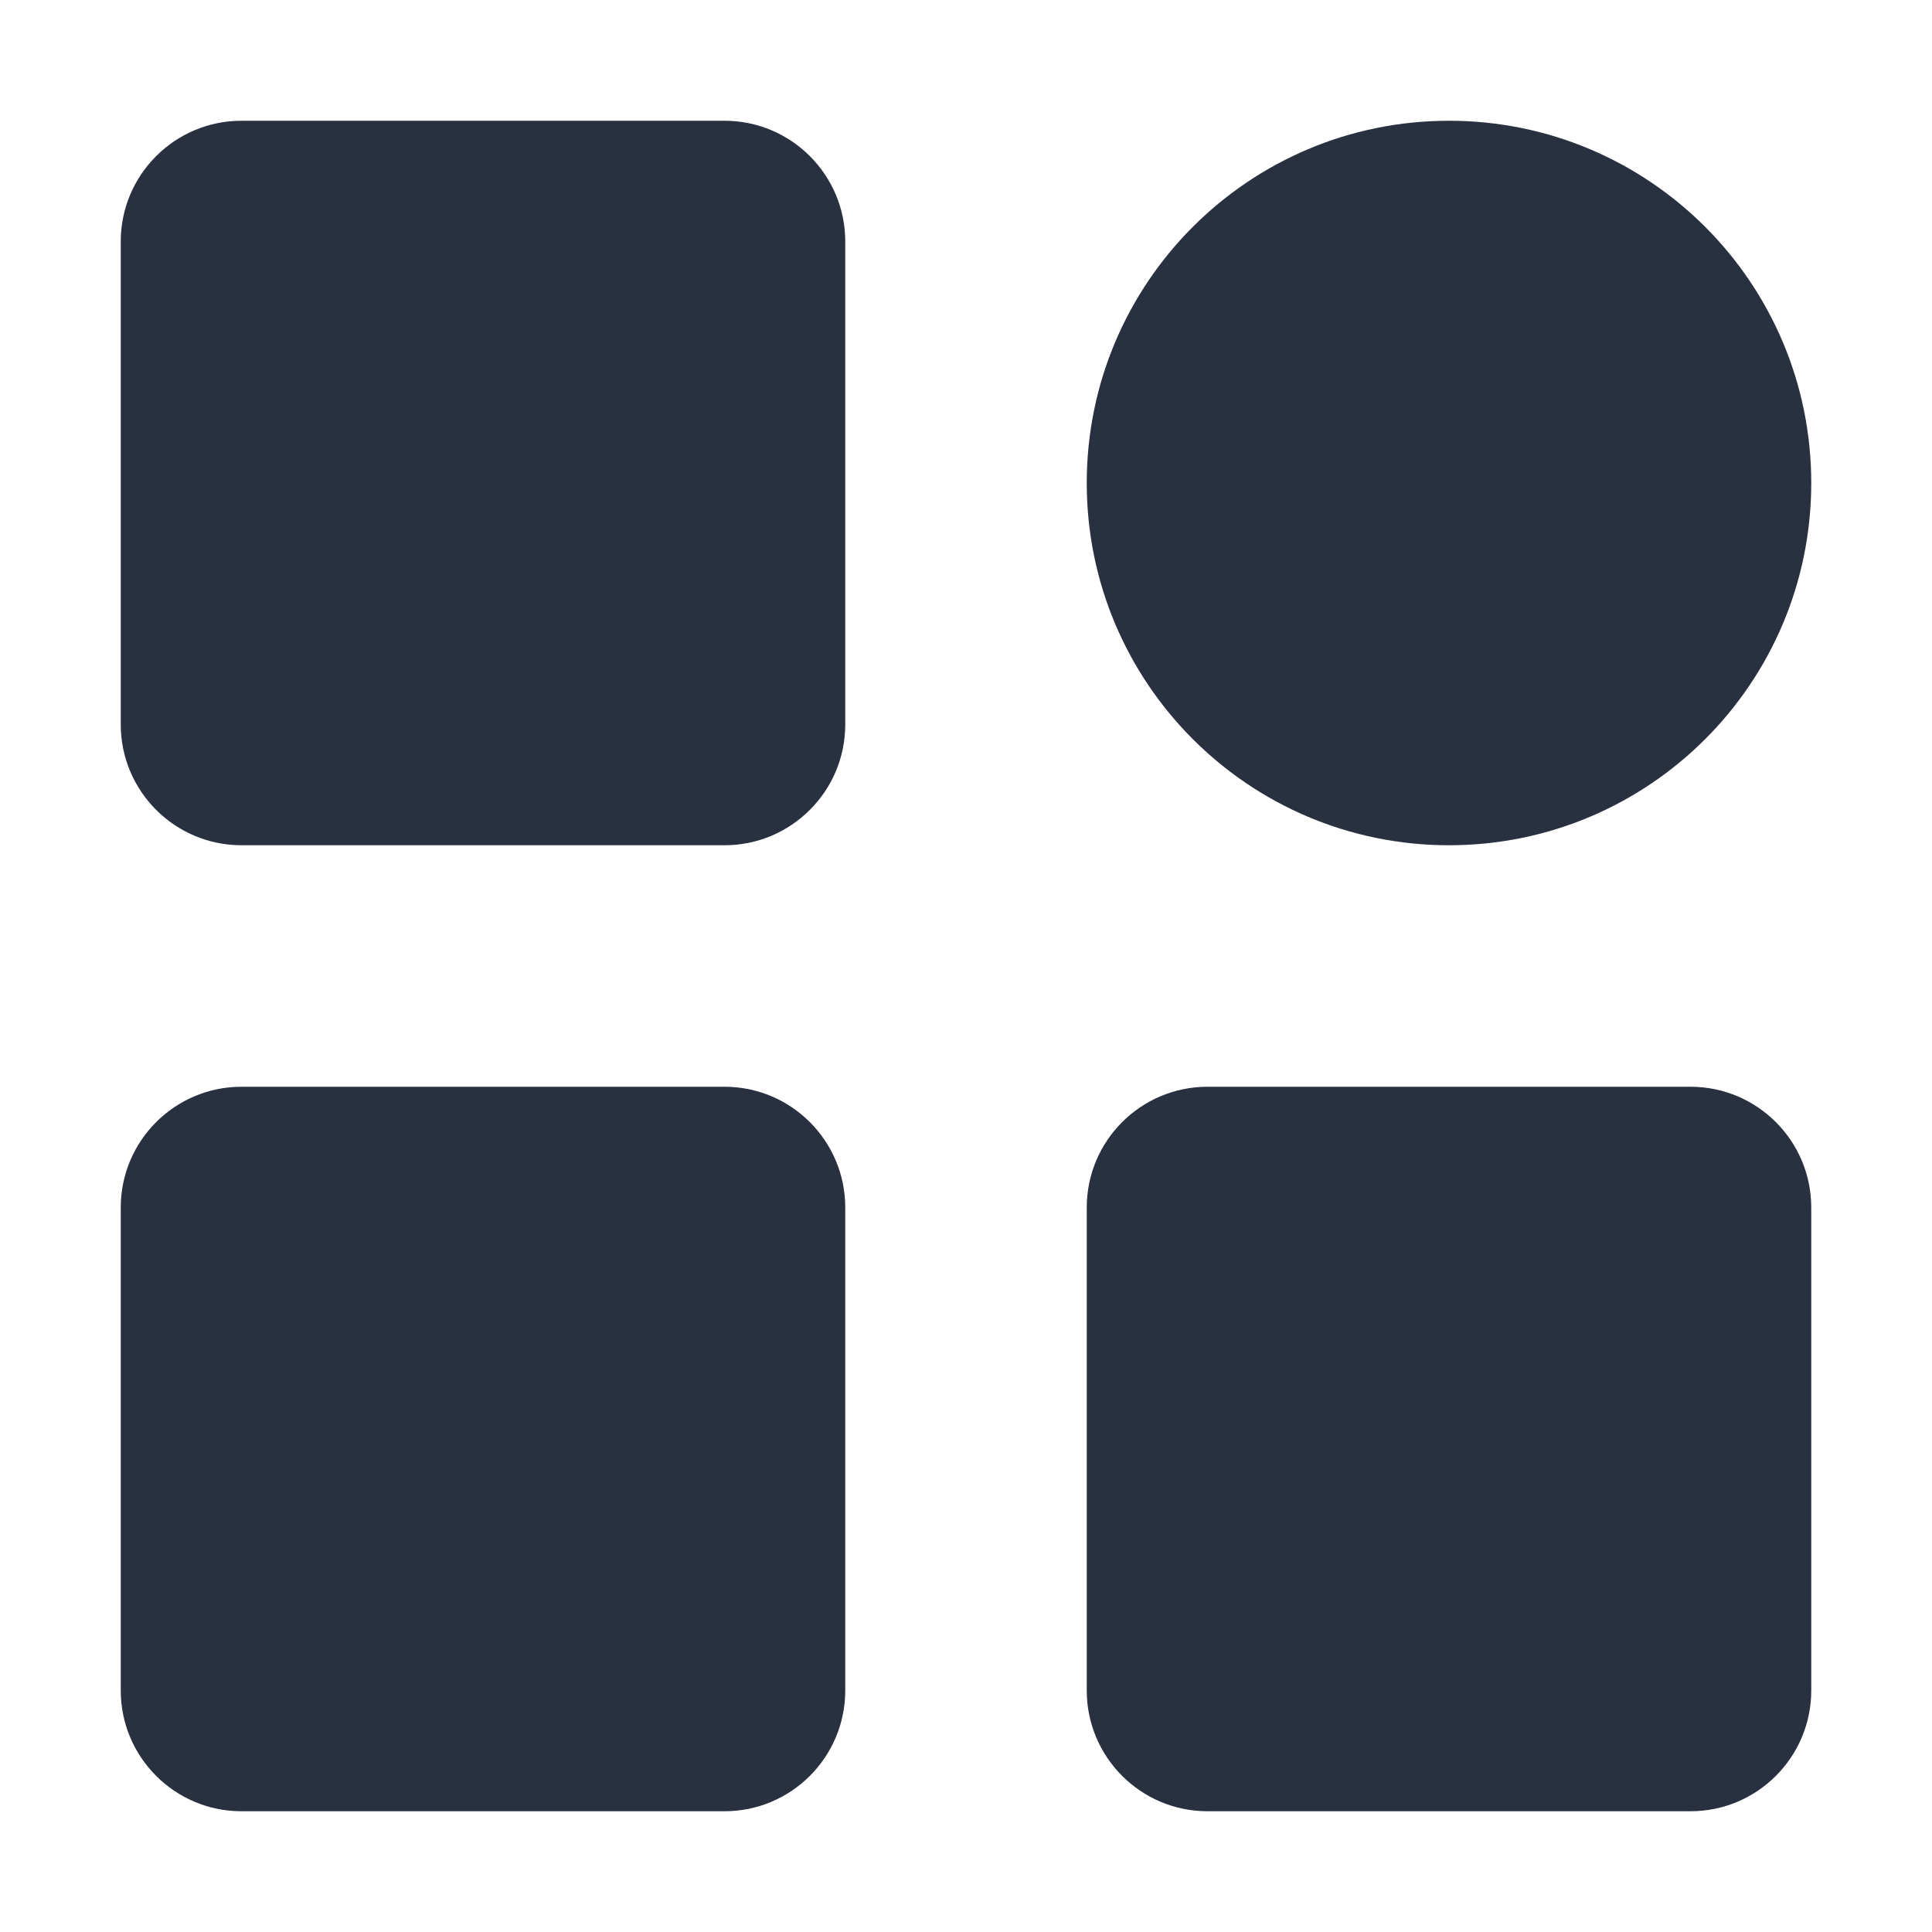
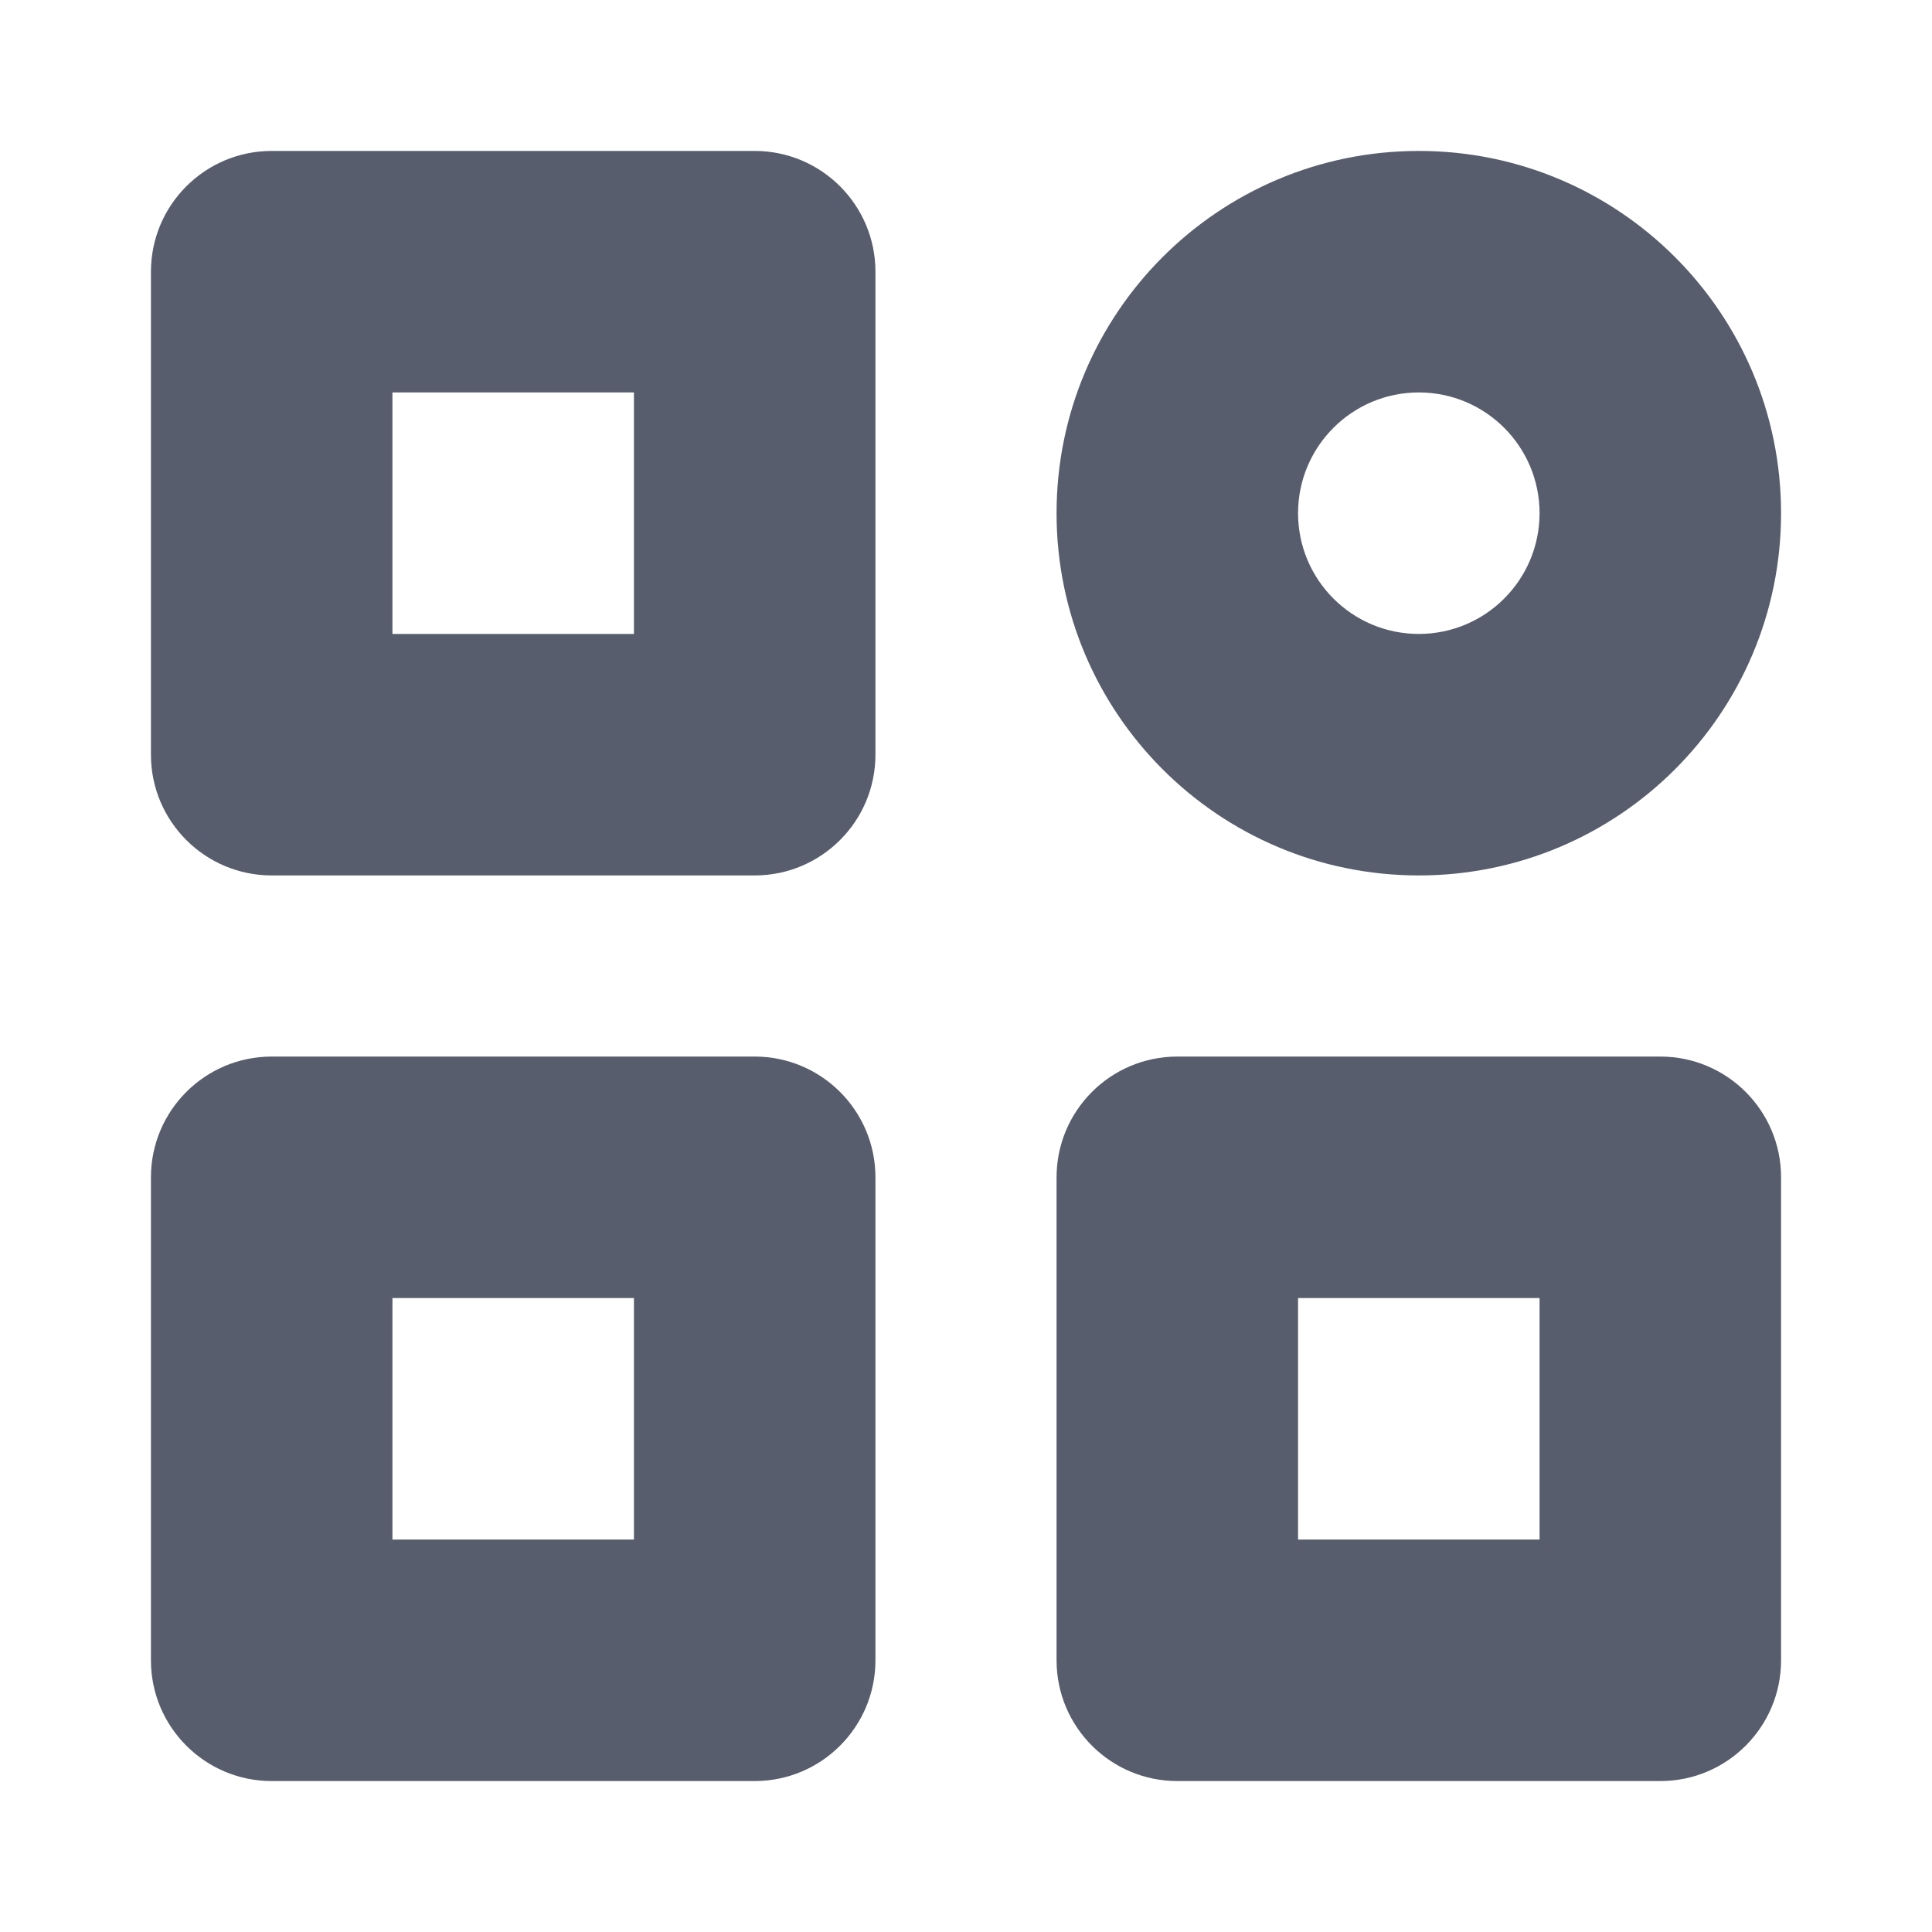
<svg xmlns="http://www.w3.org/2000/svg" width="16px" height="16px" viewBox="0 0 16 16" version="1.1">
  <g id="操作/module" stroke="none" stroke-width="1" fill="none" fill-rule="evenodd">
-     <path d="M2,1 L6,1 C6.552,1 7,1.448 7,2 L7,6 C7,6.552 6.552,7 6,7 L2,7 C1.448,7 1,6.552 1,6 L1,2 C1,1.448 1.448,1 2,1 Z M2,9 L6,9 C6.552,9 7,9.448 7,10 L7,14 C7,14.552 6.552,15 6,15 L2,15 C1.448,15 1,14.552 1,14 L1,10 C1,9.448 1.448,9 2,9 Z M12,1 C13.657,1 15,2.343 15,4 C15,5.657 13.657,7 12,7 C10.343,7 9,5.657 9,4 C9,2.343 10.343,1 12,1 Z M10,9 L14,9 C14.552,9 15,9.448 15,10 L15,14 C15,14.552 14.552,15 14,15 L10,15 C9.448,15 9,14.552 9,14 L9,10 C9,9.448 9.448,9 10,9 Z" id="形状" fill="#293040" />
+     <path d="M6.25,8.75 C6.802,8.75 7.25,9.198 7.25,9.75 L7.25,13.75 C7.25,14.302 6.802,14.75 6.25,14.75 L2.25,14.75 C1.698,14.75 1.25,14.302 1.25,13.75 L1.25,9.75 C1.25,9.198 1.698,8.75 2.25,8.75 L6.25,8.75 Z M13.75,8.75 C14.302,8.75 14.75,9.198 14.75,9.75 L14.75,13.75 C14.75,14.302 14.302,14.75 13.75,14.75 L9.75,14.75 C9.198,14.75 8.75,14.302 8.75,13.75 L8.75,9.75 C8.75,9.198 9.198,8.75 9.75,8.75 L13.75,8.75 Z M5.25,10.75 L3.25,10.75 L3.25,12.75 L5.25,12.75 L5.25,10.75 Z M12.75,10.75 L10.75,10.75 L10.75,12.75 L12.75,12.75 L12.75,10.75 Z M11.75,1.25 C13.407,1.25 14.75,2.593 14.75,4.25 C14.75,5.907 13.407,7.25 11.75,7.25 C10.093,7.25 8.75,5.907 8.75,4.25 C8.75,2.593 10.093,1.25 11.75,1.25 Z M6.25,1.25 C6.802,1.25 7.25,1.698 7.25,2.25 L7.25,6.25 C7.25,6.802 6.802,7.25 6.25,7.25 L2.25,7.25 C1.698,7.25 1.25,6.802 1.25,6.25 L1.25,2.25 C1.25,1.698 1.698,1.25 2.25,1.25 L6.25,1.25 Z M11.75,3.25 C11.198,3.25 10.75,3.698 10.75,4.25 C10.75,4.802 11.198,5.25 11.75,5.25 C12.302,5.25 12.75,4.802 12.75,4.25 C12.75,3.698 12.302,3.25 11.75,3.25 Z M5.25,3.25 L3.25,3.25 L3.25,5.25 L5.25,5.25 L5.25,3.25 Z" id="形状" fill="#575D6C" />
  </g>
</svg>
